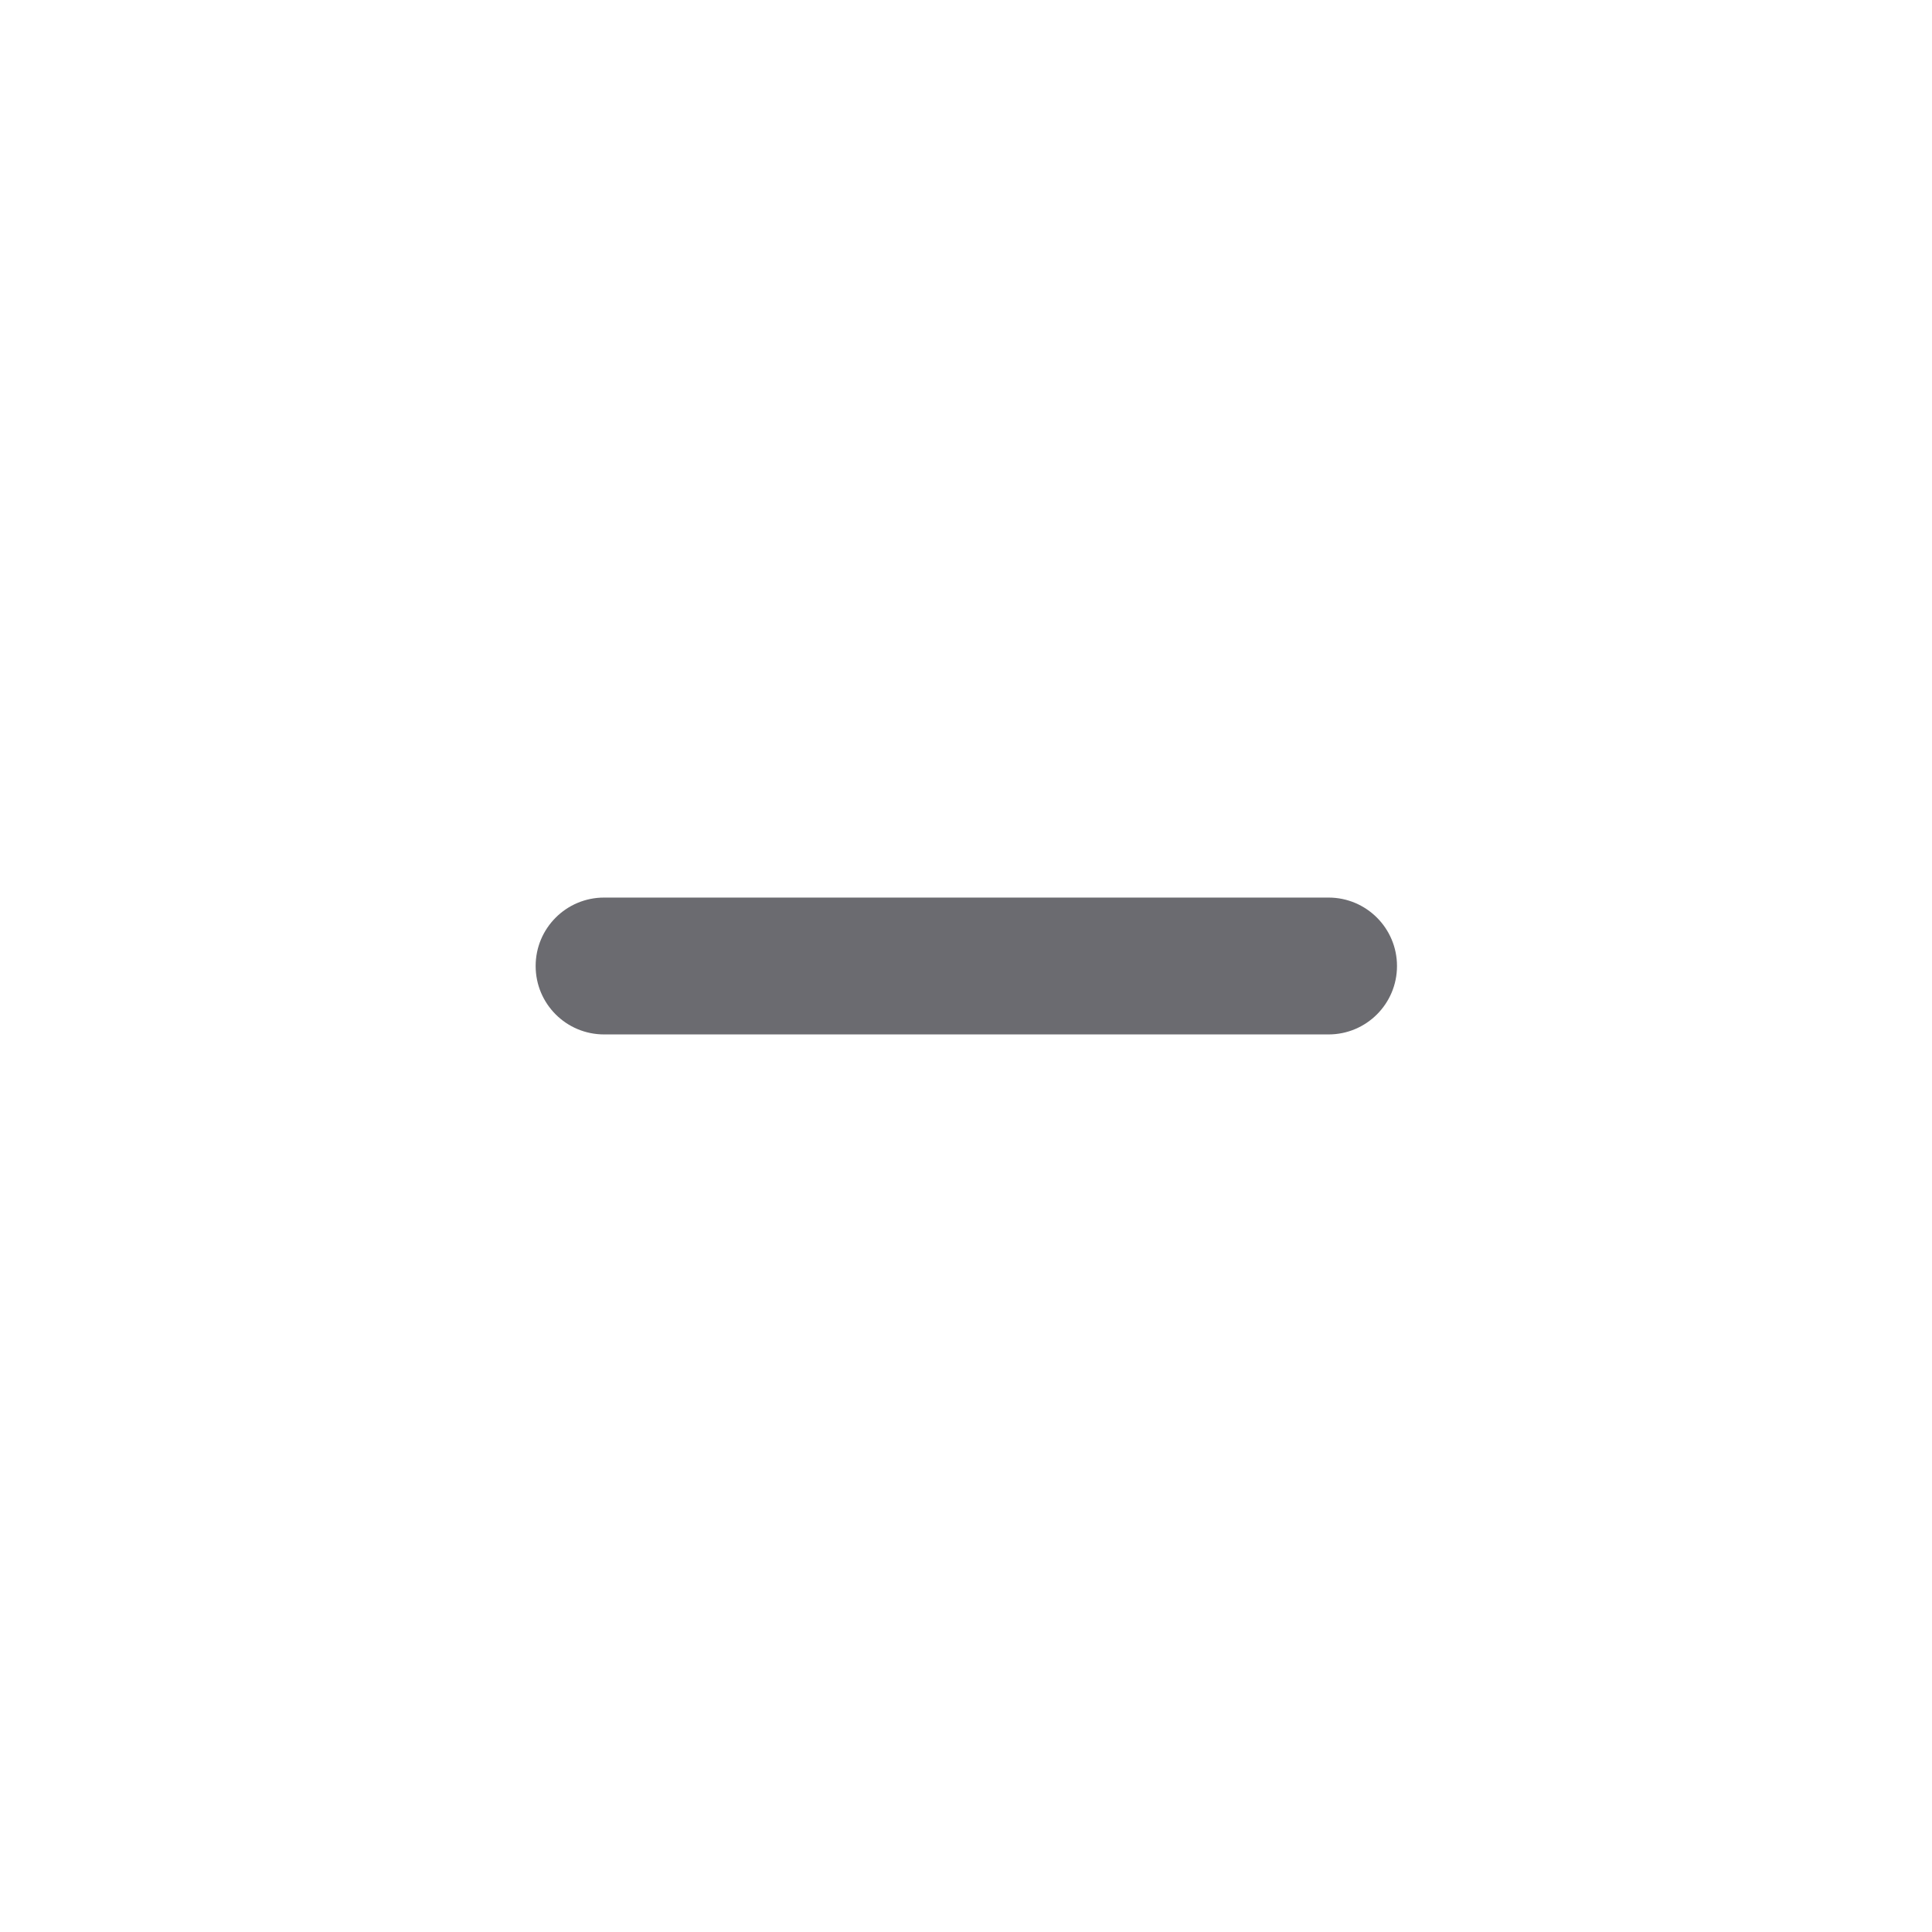
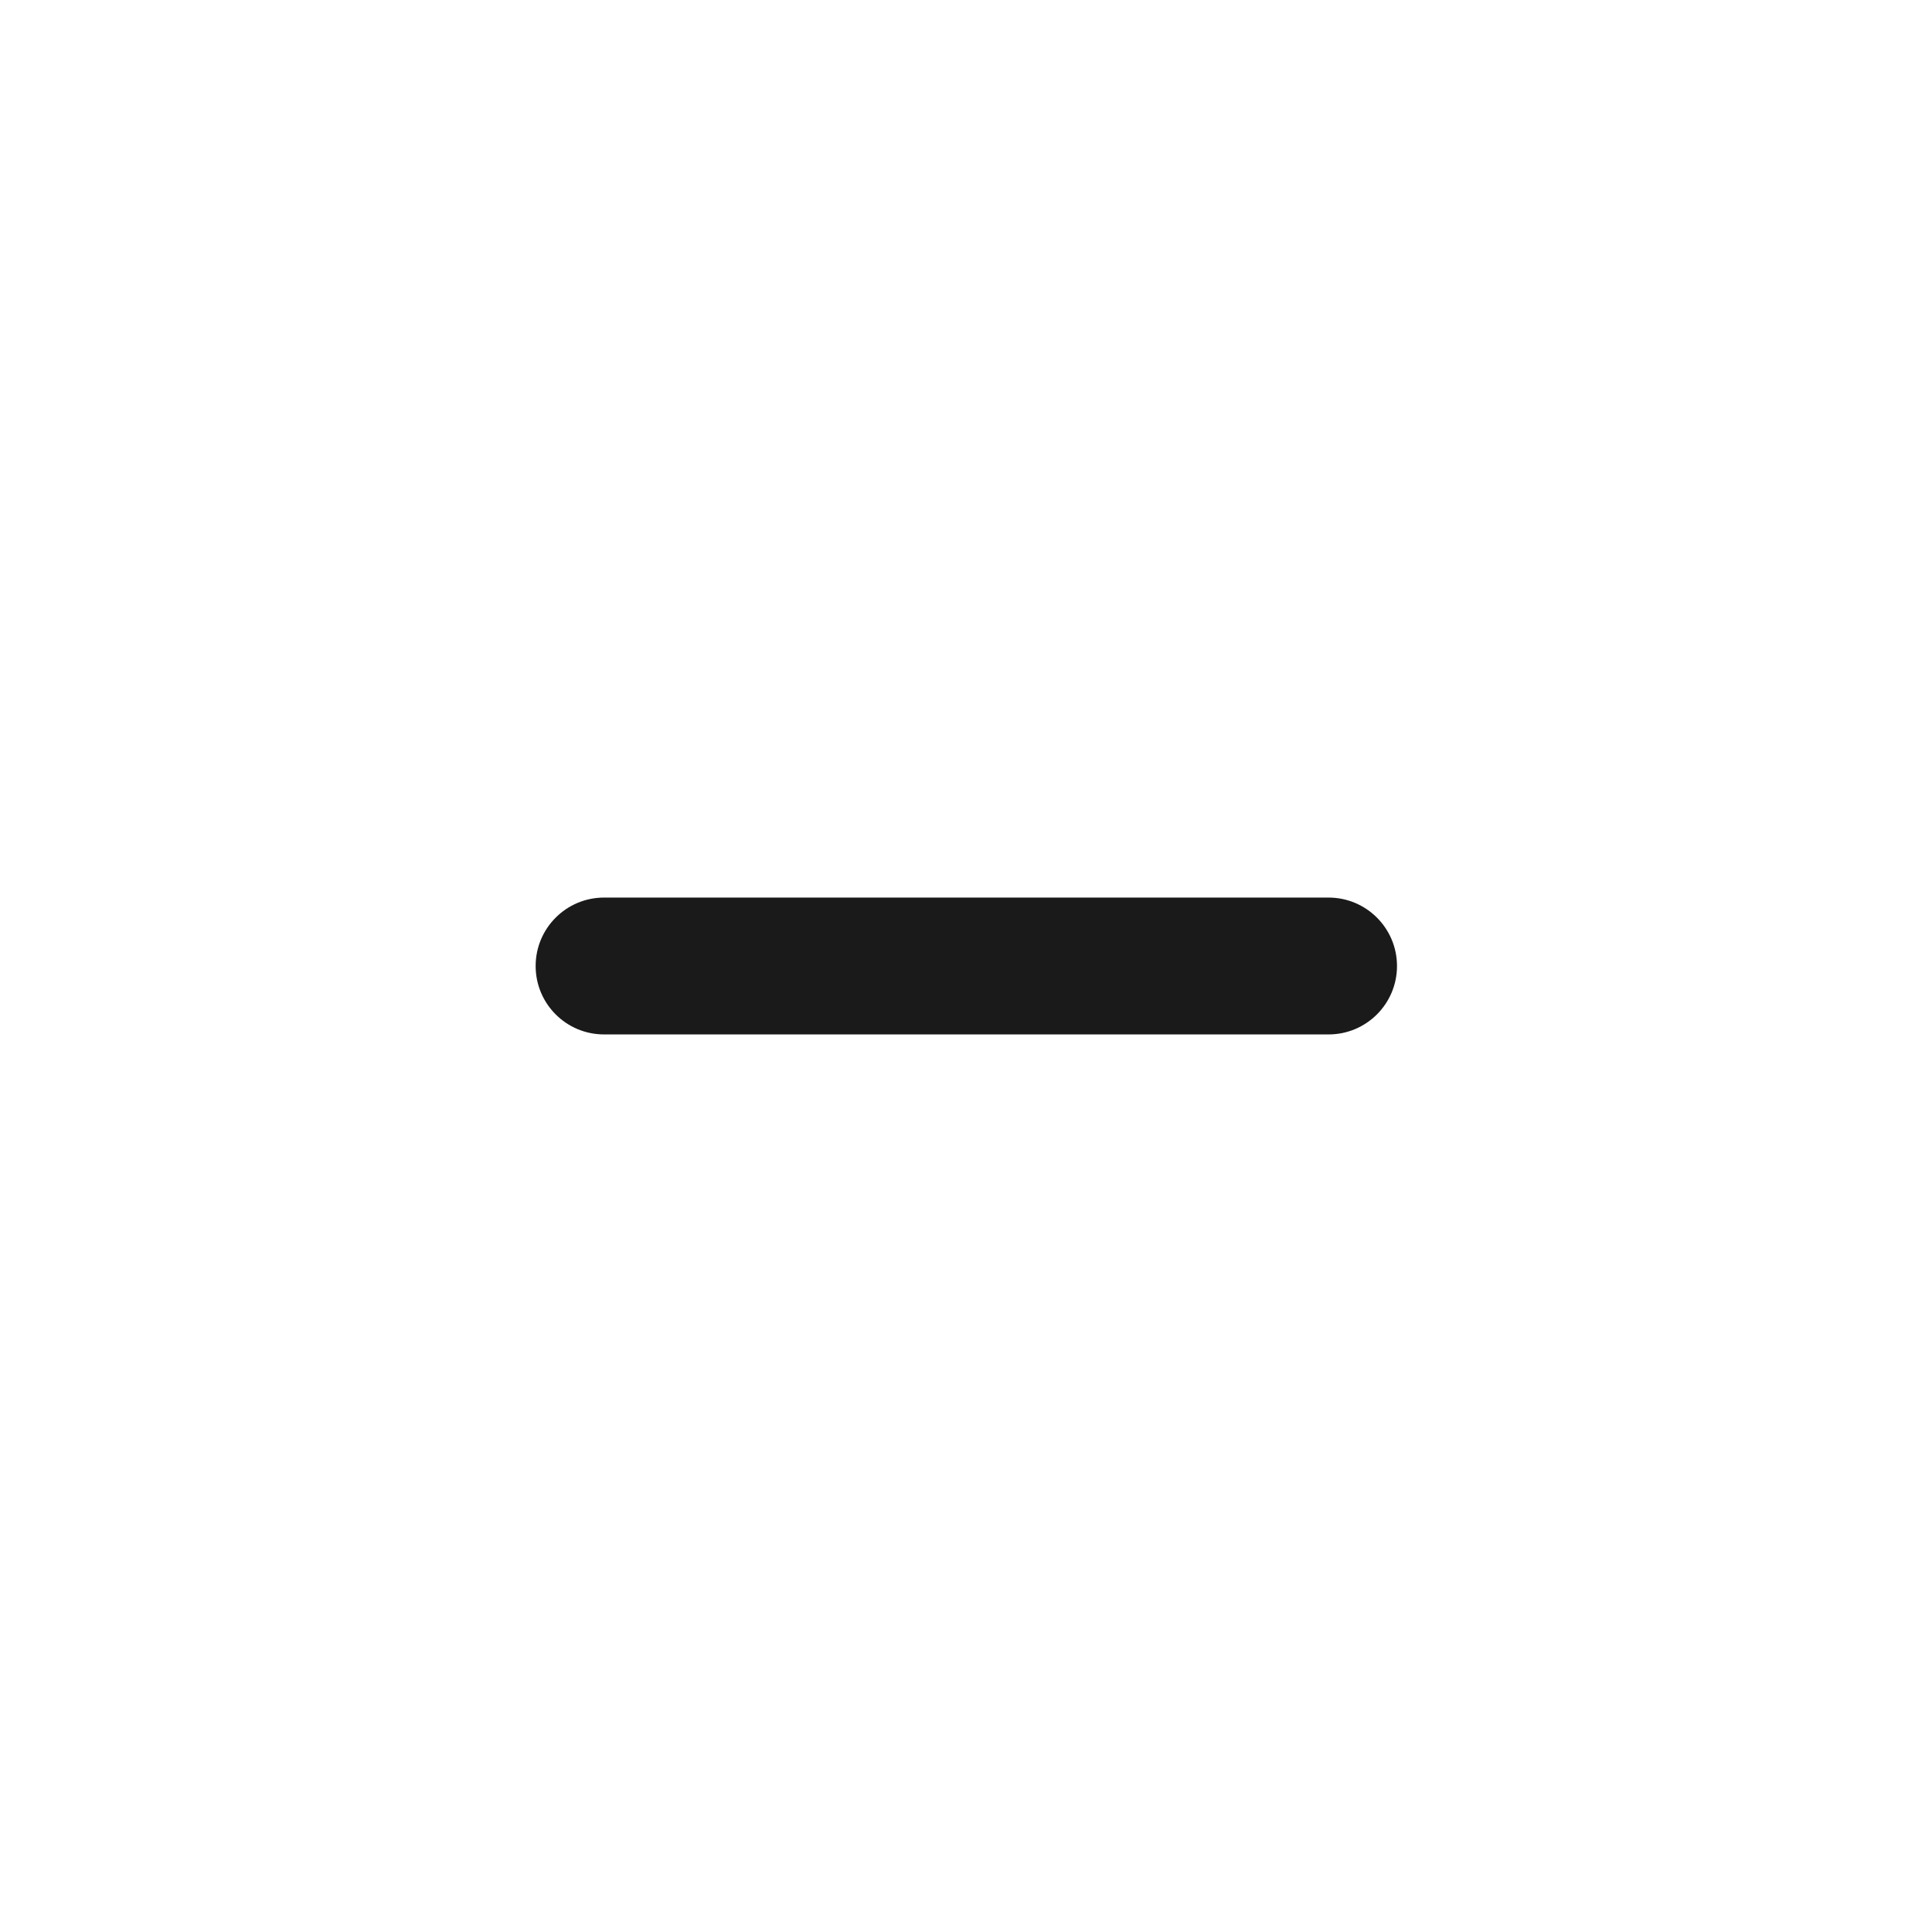
<svg xmlns="http://www.w3.org/2000/svg" width="24" height="24" viewBox="0 0 24 24" fill="none">
-   <path fill-rule="evenodd" clip-rule="evenodd" d="M6.654 12C6.654 11.531 7.034 11.15 7.504 11.15H16.504C16.973 11.15 17.354 11.531 17.354 12C17.354 12.47 16.973 12.85 16.504 12.85H7.504C7.034 12.85 6.654 12.47 6.654 12Z" fill="#6B6B70" />
+   <path fill-rule="evenodd" clip-rule="evenodd" d="M6.654 12C6.654 11.531 7.034 11.15 7.504 11.15H16.504C16.973 11.15 17.354 11.531 17.354 12C17.354 12.47 16.973 12.85 16.504 12.85H7.504C7.034 12.85 6.654 12.47 6.654 12Z" fill="#1A1A1A" />
</svg>
